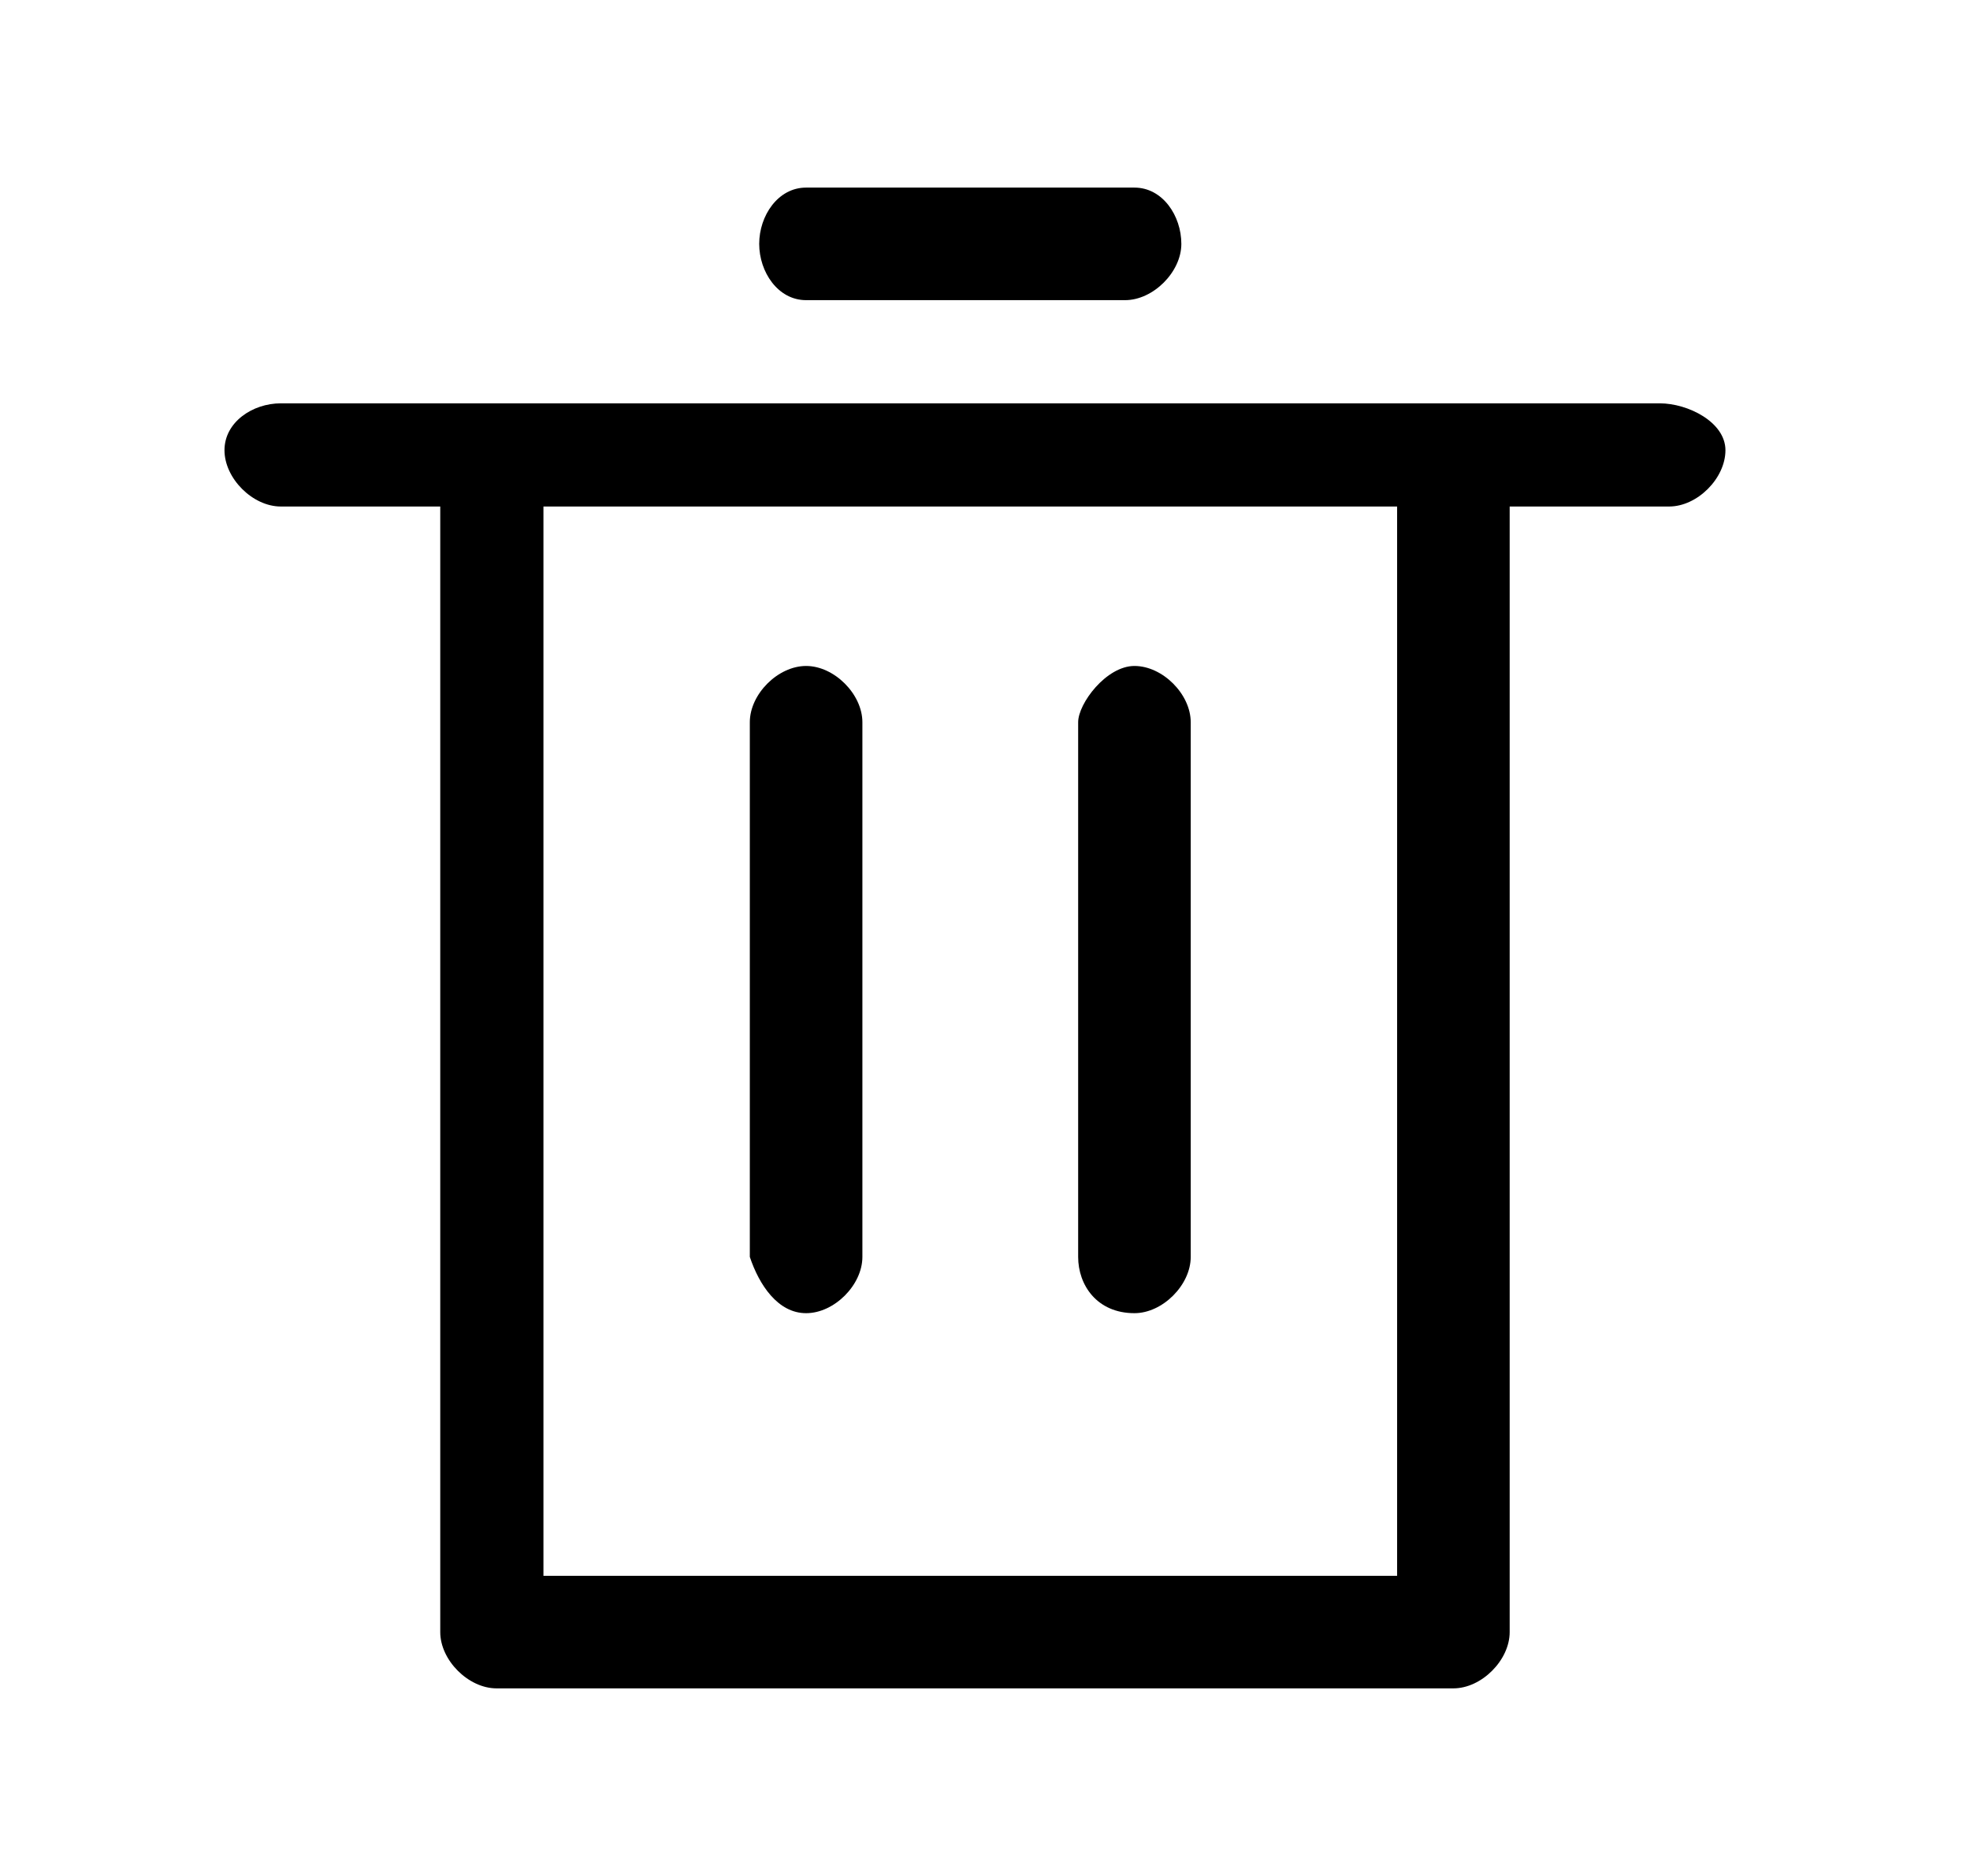
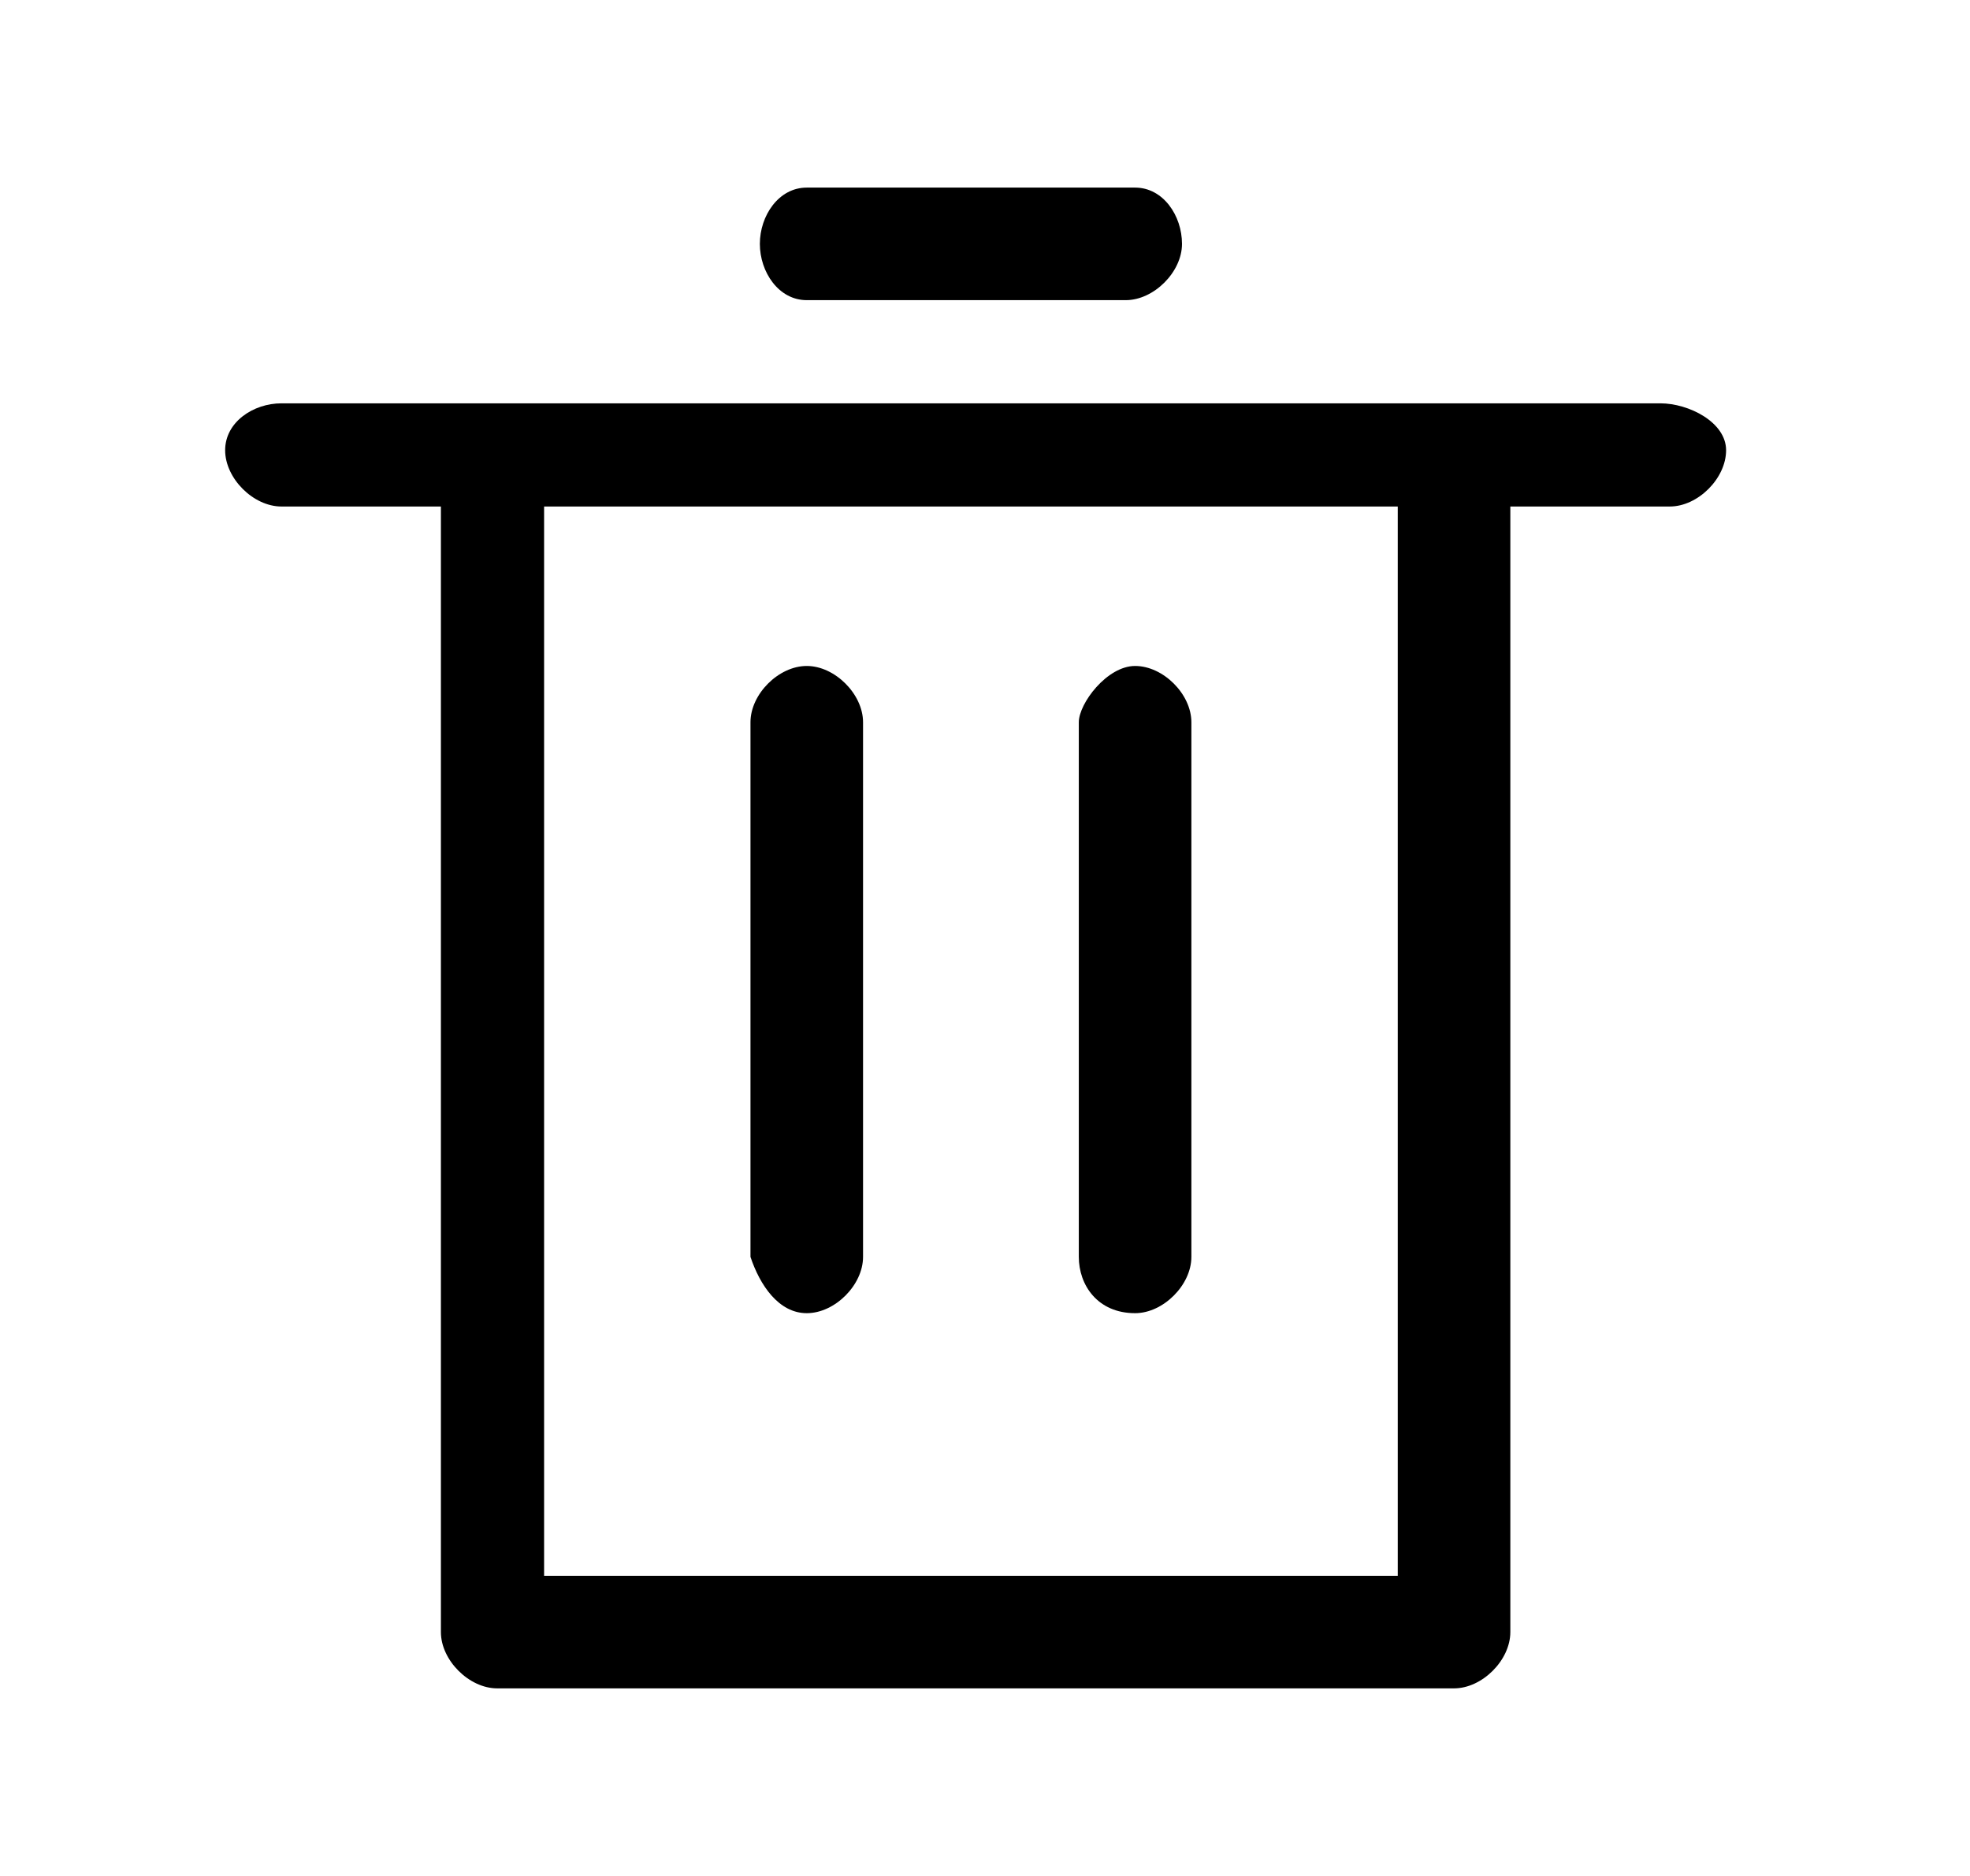
- <svg xmlns="http://www.w3.org/2000/svg" width="21" height="20" viewBox="0 0 21 20" fill="none">
-   <path d="M17.693 4.3H2.993C2.693 4.3 2.393 4.5 2.393 4.8C2.393 5.1 2.693 5.4 2.993 5.4H4.693V17.4C4.693 17.7 4.993 18 5.293 18H15.493C15.793 18 16.093 17.7 16.093 17.4V5.4H17.793C18.093 5.4 18.393 5.1 18.393 4.8C18.393 4.5 17.993 4.3 17.693 4.3ZM14.893 16.8H5.793V5.4H14.893V16.8Z" fill="black" />
-   <path d="M8.593 3.2H11.993C12.293 3.2 12.593 2.9 12.593 2.6C12.593 2.3 12.393 2 12.093 2H8.593C8.293 2 8.093 2.3 8.093 2.6C8.093 2.9 8.293 3.2 8.593 3.2Z" fill="black" />
-   <path d="M8.593 14C8.893 14 9.193 13.7 9.193 13.4V7.7C9.193 7.4 8.893 7.1 8.593 7.1C8.293 7.1 7.993 7.4 7.993 7.7V13.4C8.093 13.7 8.293 14 8.593 14Z" fill="black" />
-   <path d="M12.093 14C12.393 14 12.693 13.7 12.693 13.4V7.7C12.693 7.4 12.393 7.1 12.093 7.1C11.793 7.1 11.493 7.5 11.493 7.7V13.4C11.493 13.7 11.693 14 12.093 14Z" fill="black" />
+ <svg xmlns="http://www.w3.org/2000/svg" width="21" height="20" fill="none">
+   <path d="M17.7 4.3H3c-.3 0-.6.2-.6.5s.3.6.6.6h1.7v12c0 .3.3.6.6.6h10.2c.3 0 .6-.3.6-.6v-12h1.7c.3 0 .6-.3.6-.6s-.4-.5-.7-.5Zm-2.8 12.5H5.8V5.4h9.1v11.4ZM8.6 3.2H12c.3 0 .6-.3.6-.6s-.2-.6-.5-.6H8.6c-.3 0-.5.3-.5.6s.2.6.5.6Z" fill="#000" />
+   <path d="M8.6 14c.3 0 .6-.3.6-.6V7.7c0-.3-.3-.6-.6-.6s-.6.3-.6.6v5.7c.1.3.3.6.6.6ZM12.1 14c.3 0 .6-.3.6-.6V7.7c0-.3-.3-.6-.6-.6s-.6.4-.6.6v5.7c0 .3.2.6.6.6Z" fill="#000" />
</svg>
